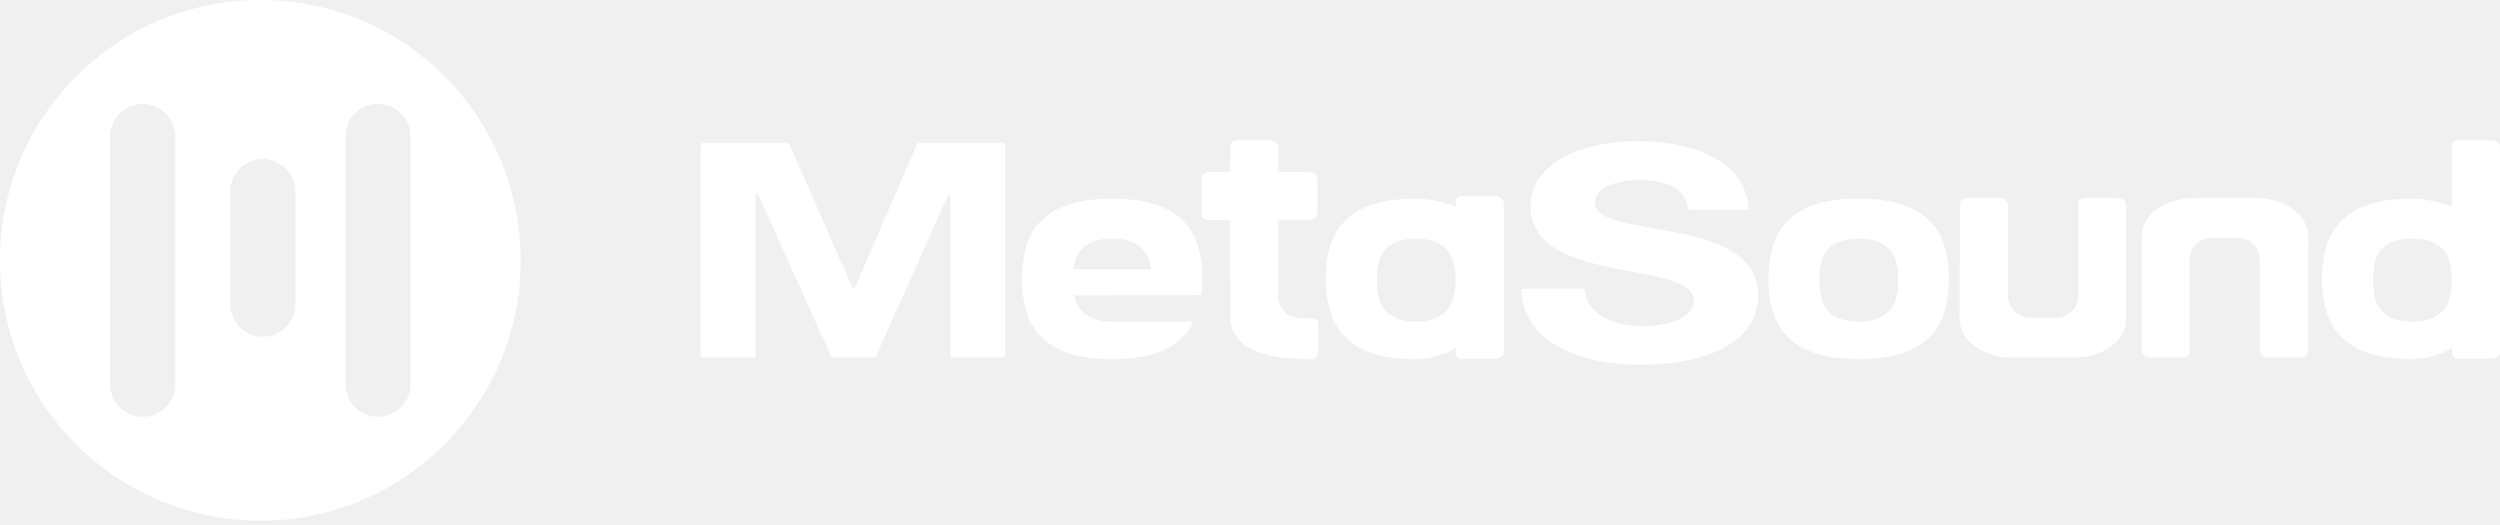
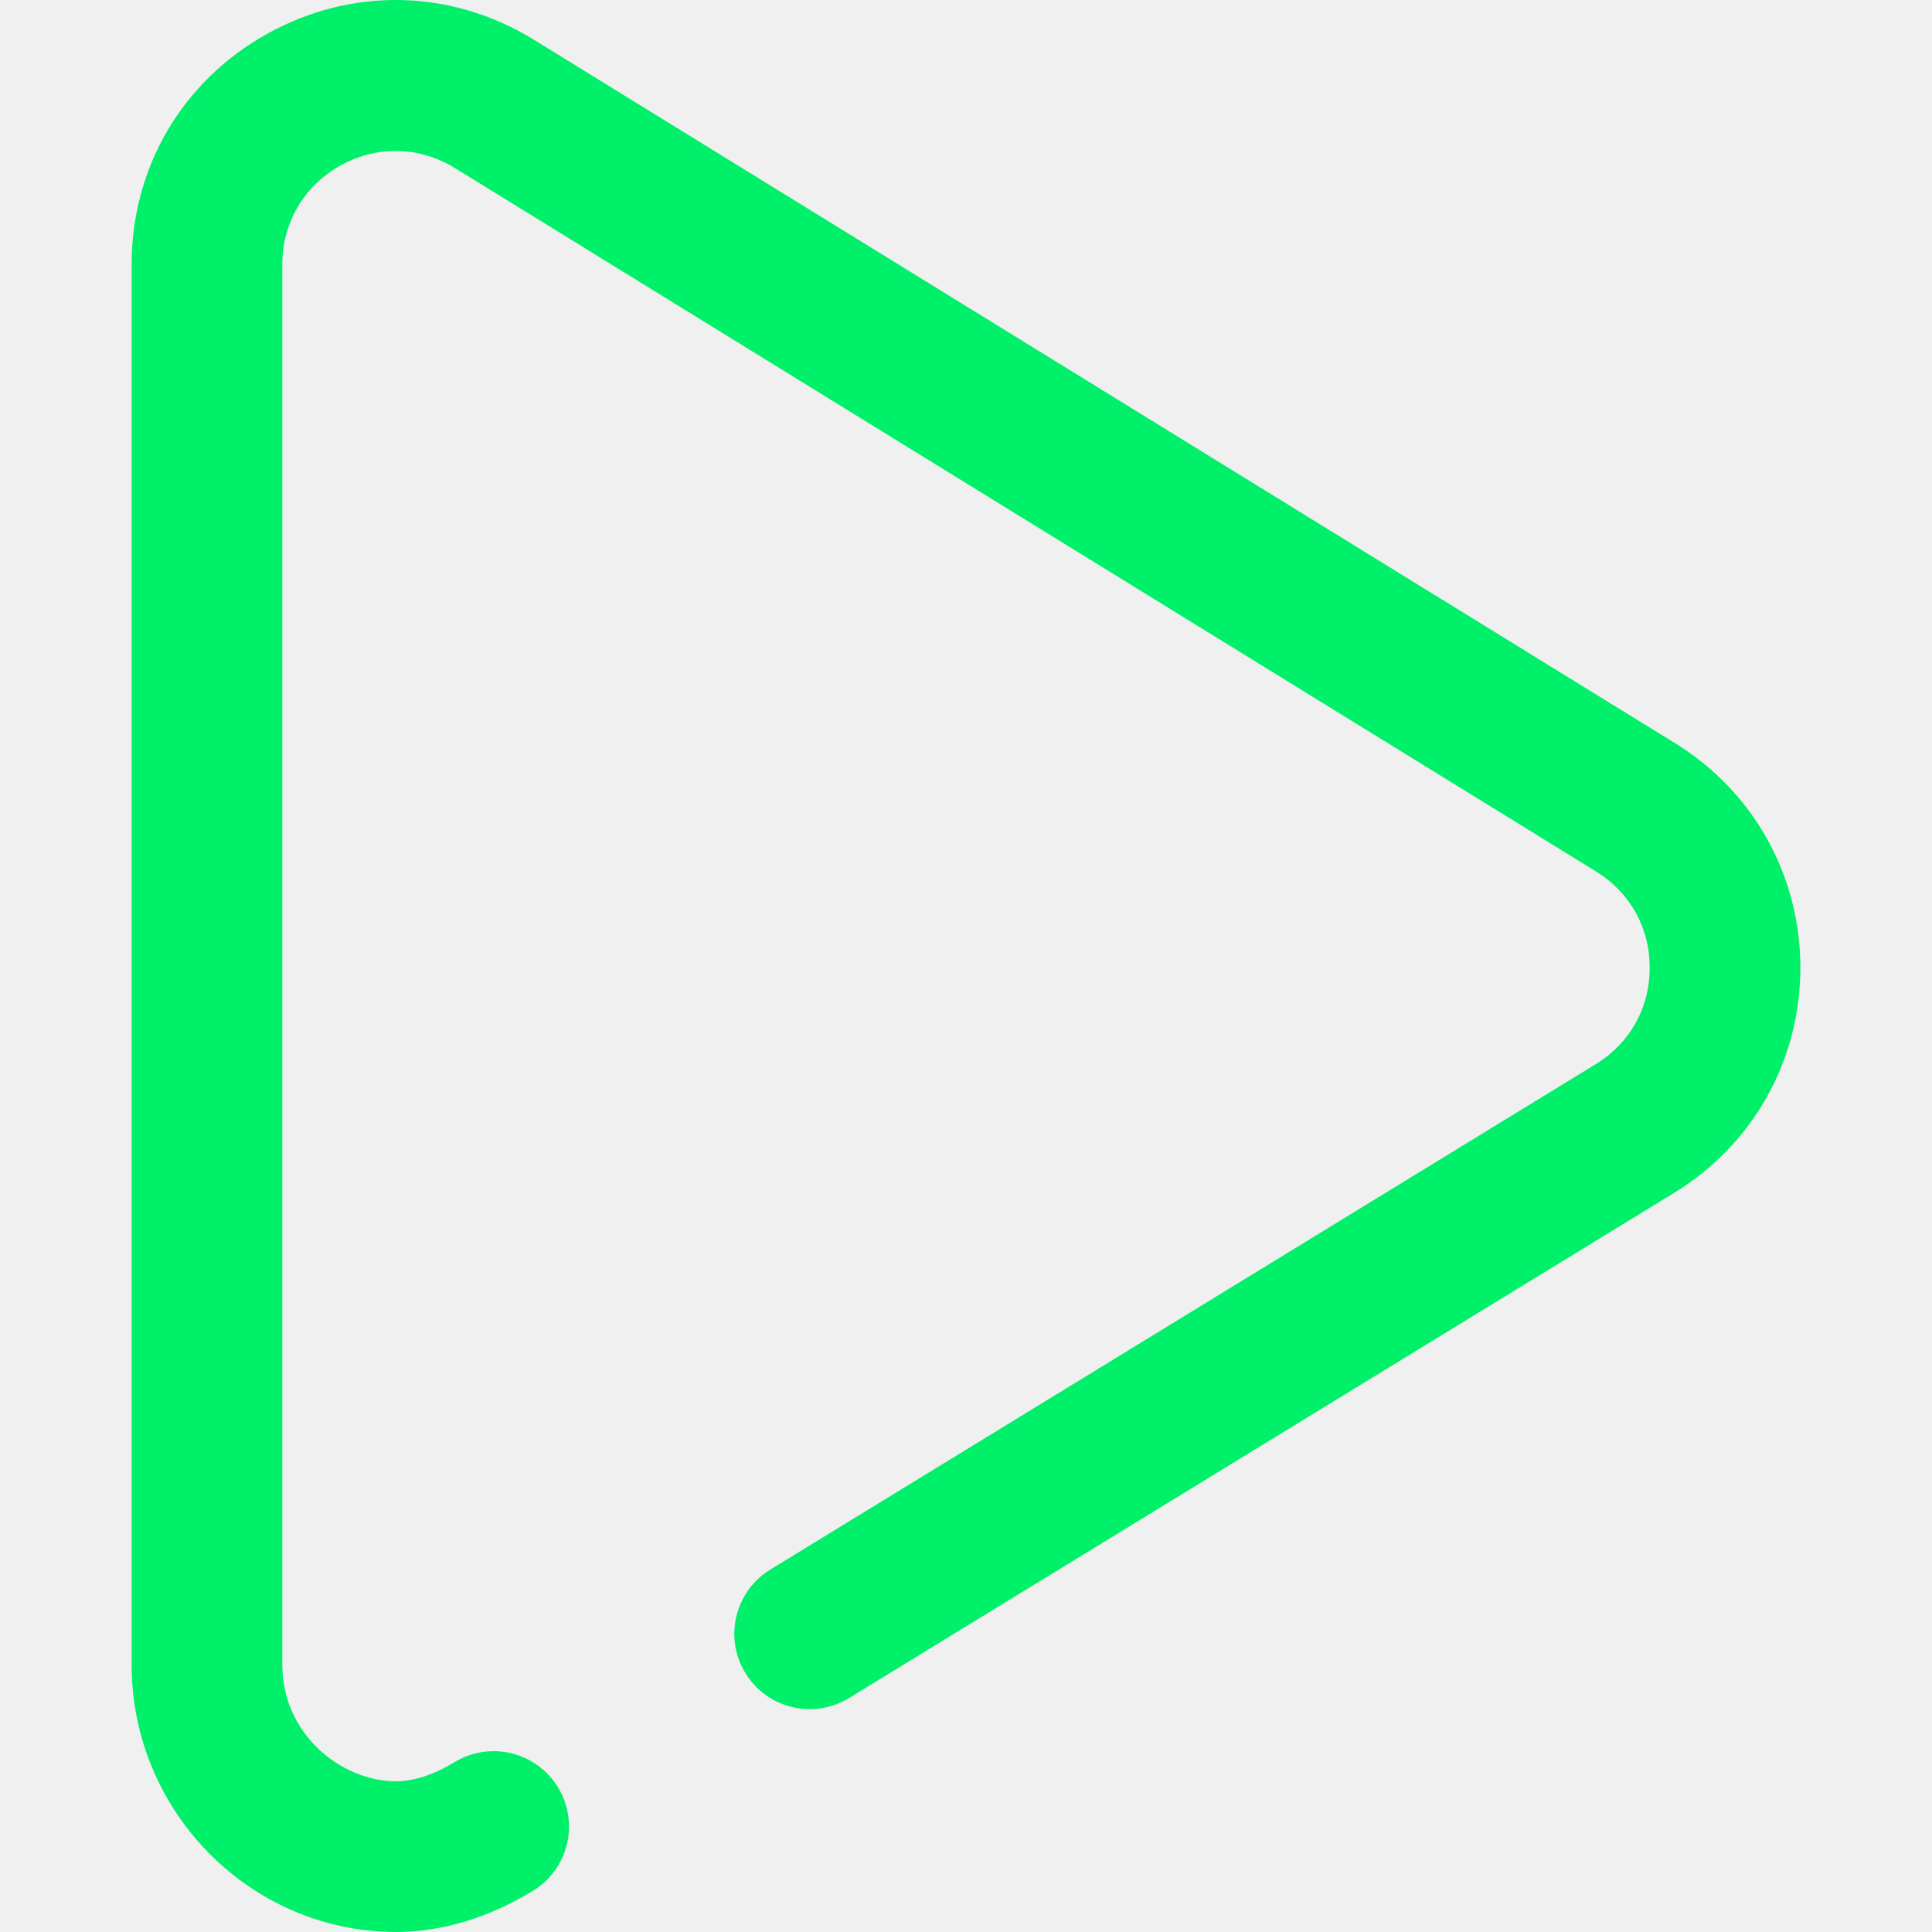
- <svg xmlns="http://www.w3.org/2000/svg" width="500" height="105" fill="none">
-   <path d="M489.992 59.354c-.244 1.017-.666 1.89-1.267 2.62-.601.732-1.411 1.306-2.428 1.72-1.017.416-2.298.624-3.845.624-1.548 0-2.83-.208-3.846-.624-1.017-.414-1.826-.988-2.428-1.72-.602-.73-1.017-1.603-1.247-2.62-.229-1.017-.344-2.141-.344-3.373 0-1.232.115-2.356.344-3.373.23-1.017.645-1.883 1.247-2.599.602-.718 1.411-1.276 2.428-1.677 1.016-.4 2.298-.601 3.846-.601 1.547 0 2.828.202 3.845.601 1.017.401 1.827.96 2.428 1.677.601.716 1.023 1.582 1.267 2.6.243 1.016.366 2.14.366 3.372 0 1.232-.123 2.356-.366 3.373Zm9.505-30.908c-.337-.276-.74-.413-1.213-.413h-6.362c-1.01 0-1.514.413-1.514 1.236v12.056c-2.444-1.012-5.961-1.596-7.957-1.596-3.266 0-6.036.35-8.309 1.052-2.274.702-4.135 1.732-5.585 3.09-1.449 1.358-2.503 3.036-3.158 5.035-.657 2-.985 4.28-.985 6.843 0 2.595.328 4.89.985 6.89.655 1.998 1.709 3.678 3.158 5.035 1.45 1.359 3.311 2.387 5.585 3.09 2.273.701 5.043 1.084 8.309 1.051 2.832-.025 5.716-.851 7.957-2.231v.922c0 .825.504 1.236 1.514 1.236h6.362c.473 0 .876-.137 1.213-.411.336-.276.503-.596.503-.962V29.406c0-.366-.167-.685-.503-.96ZM428.808 71.11c.321.275.715.413 1.187.413h6.413c.47 0 .84-.106 1.11-.32.27-.214.405-.519.405-.916v-.385a3.958 3.958 0 0 1-.024-.452V51.977a4.417 4.417 0 0 1 4.405-4.404h5.25a4.418 4.418 0 0 1 4.405 4.404v18.172c0 .367.169.688.505.962.336.274.74.412 1.212.412h6.362c1.01 0 1.515-.412 1.515-1.236l.101-23.068h-.056v-.105c0-4.133-4.686-7.515-10.415-7.515h-12.422c-5.729 0-10.416 3.382-10.416 7.515v.105h-.017v22.93c0 .367.16.688.48.962ZM424.752 40.01c-.321-.273-.715-.412-1.186-.412h-6.413c-.471 0-.841.108-1.11.32-.27.214-.406.52-.406.916v.386c.016.148.024.3.024.452v17.473a4.417 4.417 0 0 1-4.404 4.404h-5.252a4.417 4.417 0 0 1-4.404-4.404V40.972c0-.367-.168-.687-.504-.961-.336-.275-.74-.413-1.212-.413h-6.362c-1.01 0-1.516.413-1.516 1.236l-.1 23.068h.055v.106c0 4.133 4.687 7.516 10.416 7.516h12.421c5.73 0 10.416-3.383 10.416-7.516v-.106h.017v-22.93c0-.367-.159-.687-.48-.961ZM379.277 59.354c-.244 1.017-.666 1.89-1.267 2.62-.601.732-1.411 1.306-2.428 1.72-1.017.416-2.298.624-3.845.624-1.548 0-2.83-.208-3.846-.625-1.017-.413-1.826-.987-2.428-1.719-.602-.73-1.017-1.603-1.247-2.62-.229-1.017-.344-2.141-.344-3.373 0-1.232.115-2.356.344-3.373.23-1.017.645-1.883 1.247-2.599.602-.718 1.411-1.276 2.428-1.677 1.016-.4 2.298-.601 3.846-.601 1.547 0 2.828.202 3.845.601 1.017.401 1.827.96 2.428 1.677.601.716 1.023 1.582 1.267 2.599.243 1.017.366 2.141.366 3.373 0 1.232-.123 2.356-.366 3.373Zm9.509-10.448c-.656-1.999-1.71-3.677-3.158-5.034-1.451-1.36-3.319-2.389-5.608-3.091-2.289-.702-5.051-1.054-8.284-1.054-3.266 0-6.036.352-8.309 1.054-2.274.702-4.135 1.732-5.585 3.09-1.449 1.358-2.503 3.036-3.158 5.035-.657 2-.985 4.28-.985 6.843 0 2.594.328 4.89.985 6.89.655 1.998 1.709 3.678 3.158 5.035 1.45 1.359 3.311 2.387 5.585 3.09 2.273.701 5.043 1.051 8.309 1.051 3.233 0 5.995-.35 8.284-1.052 2.289-.702 4.157-1.73 5.608-3.09 1.448-1.356 2.502-3.036 3.158-5.035.656-1.998.983-4.295.983-6.889 0-2.563-.327-4.843-.983-6.843ZM338.744 60.162c0-8.367-32.629-2.979-32.629-18.89 0-8.874 10.794-13.058 21.089-13.058 11.455 0 21.783 3.818 22.474 13.336a.394.394 0 0 1-.394.42h-11.287a.394.394 0 0 1-.386-.328c-.781-4.244-4.168-5.63-10.242-5.63-3.486 0-8.385 1.268-8.385 4.5 0 7.67 32.628 2.155 32.628 18.573 0 10.142-11.871 13.88-23.413 13.88-12.293 0-23.533-4.57-23.902-14.807a.394.394 0 0 1 .394-.405h11.859c.204 0 .368.156.39.357.55 4.886 5.758 7.123 11.758 7.123 3.901 0 10.046-1.205 10.046-5.07ZM290.747 59.354c-.245 1.017-.667 1.89-1.267 2.62-.602.732-1.411 1.306-2.428 1.72-1.017.416-2.3.624-3.845.624-1.548 0-2.831-.208-3.847-.624-1.017-.414-1.826-.988-2.428-1.72-.601-.73-1.017-1.603-1.247-2.62-.229-1.017-.343-2.141-.343-3.373 0-1.232.114-2.356.343-3.373.23-1.017.646-1.883 1.247-2.599.602-.718 1.411-1.276 2.428-1.677 1.016-.4 2.299-.601 3.847-.601 1.545 0 2.828.202 3.845.601 1.017.401 1.826.96 2.428 1.677.6.716 1.022 1.582 1.267 2.6.243 1.016.365 2.14.365 3.372 0 1.232-.122 2.356-.365 3.373Zm9.504-19.713c-.337-.275-.74-.412-1.213-.412h-6.362c-1.01 0-1.514.412-1.514 1.236v.86c-2.444-1.012-5.961-1.596-7.957-1.596-3.266 0-6.035.35-8.308 1.052-2.274.702-4.136 1.732-5.585 3.09-1.45 1.358-2.503 3.036-3.159 5.035-.656 2-.984 4.28-.984 6.843 0 2.595.328 4.89.984 6.89.656 1.998 1.709 3.678 3.159 5.035 1.449 1.359 3.311 2.387 5.585 3.09 2.273.701 5.042 1.084 8.308 1.051 2.832-.025 5.717-.851 7.957-2.231v.922c0 .825.504 1.236 1.514 1.236h6.362c.473 0 .876-.137 1.213-.411.337-.276.503-.596.503-.962V40.602c0-.366-.166-.687-.503-.96ZM262.629 63.688l-2.594-.038-.017-.014c-2.18 0-4.005-1.695-4.347-3.783V44.027h6.43c.367 0 .687-.168.961-.504.274-.336.413-.74.413-1.212V35.95c0-1.011-.413-1.515-1.236-1.515l-3.43-.05c.033.002-.248.004-3.138.009V29.4c0-.366-.167-.687-.505-.962-.336-.274-.74-.411-1.211-.411h-6.362c-1.01 0-1.515.41-1.515 1.236l-.05 3.477.001 1.642h-4.372c-.366 0-.686.168-.96.504-.276.338-.413.74-.413 1.213v6.362c0 1.009.413 1.515 1.236 1.515l3 .043c.287-.001.766-.003 1.515-.003.008 9.994.018 19.527.018 19.615 0 1.587.671 2.852 1.307 3.73.139.232.388.58.803.985l.031.034h.006c1.462 1.398 4.911 3.407 12.667 3.407l.012-.002 1.655.038c.311 0 .561-.207.794-.493.233-.285.35-.628.35-1.028v-5.328c0-.859-.35-1.287-1.049-1.287ZM216.152 50.009c.602-.717 1.411-1.275 2.428-1.677 1.016-.4 2.298-.602 3.846-.602 1.547 0 2.828.202 3.845.602 1.017.402 1.826.96 2.428 1.677.602.716 1.023 1.583 1.267 2.599.096.397.167.815.225 1.244h-15.495c.053-.43.121-.847.21-1.244.229-1.016.646-1.883 1.246-2.6Zm24.111 8.996c.129-1.028.195-2.11.195-3.256 0-2.562-.327-4.843-.983-6.844-.657-1.997-1.709-3.676-3.158-5.034-1.449-1.359-3.318-2.388-5.608-3.09-2.288-.701-5.051-1.053-8.284-1.053-3.266 0-6.036.352-8.309 1.053-2.274.702-4.135 1.731-5.585 3.09-1.449 1.358-2.503 3.037-3.158 5.034-.657 2-.985 4.282-.985 6.844 0 2.593.328 4.89.985 6.889.655 1.999 1.709 3.678 3.158 5.036 1.45 1.358 3.311 2.387 5.585 3.089 2.273.702 5.043 1.052 8.309 1.052 3.233 0 5.996-.35 8.284-1.052 2.29-.702 4.159-1.73 5.608-3.09a11.37 11.37 0 0 0 2.16-2.764.395.395 0 0 0-.342-.59H222.44v-.003l-.014.001c-1.548 0-2.83-.207-3.846-.624-1.017-.414-1.826-.987-2.428-1.718-.657-.798-1.092-1.767-1.305-2.907l.004-.004c7.712-.001 25.412-.06 25.412-.06ZM200.642 71.51h-10.189c-.217 0-.393-.198-.393-.444V39.127h-.463l-14.419 32.14a.388.388 0 0 1-.349.244h-8.253a.39.39 0 0 1-.349-.243l-14.728-32.669h-.384v32.467c0 .246-.177.445-.393.445h-10.19c-.216 0-.393-.2-.393-.445V29.052c0-.244.177-.445.393-.445h16.984c.148 0 .284.096.352.247l12.719 28.905h.31l12.488-28.902a.392.392 0 0 1 .353-.25h16.904c.217 0 .392.2.392.445v42.014c0 .246-.175.445-.392.445ZM82.114 76.856c0 3.581-2.93 6.51-6.51 6.51-3.58 0-6.508-2.929-6.508-6.51V27.288c0-3.58 2.928-6.51 6.509-6.51 3.58 0 6.509 2.93 6.509 6.51v49.568ZM59.08 60.834c0 3.58-2.928 6.51-6.509 6.51-3.579 0-6.509-2.93-6.509-6.51v-22.53c0-3.582 2.93-6.51 6.51-6.51 3.58 0 6.508 2.928 6.508 6.51v22.53ZM35.05 76.856c0 3.581-2.93 6.51-6.51 6.51-3.58 0-6.51-2.929-6.51-6.51V27.288c0-3.58 2.93-6.51 6.51-6.51 3.58 0 6.51 2.93 6.51 6.51v49.568ZM52.072 0C23.314 0 0 23.314 0 52.072c0 28.76 23.314 52.073 52.072 52.073 28.76 0 52.073-23.314 52.073-52.073C104.145 23.314 80.831 0 52.072 0Z" fill="#fff" />
+ <svg xmlns="http://www.w3.org/2000/svg" width="100%" height="100%" viewBox="0 0 512 512" version="1.1" xml:space="preserve" style="fill-rule:evenodd;clip-rule:evenodd;stroke-linejoin:round;stroke-miterlimit:2;">
+   <path d="M104.967,511.999C104.863,511.999 104.758,511.998 104.654,511.998C66.184,511.788 34.884,480.015 34.884,441.169L34.884,70.058C34.884,44.367 48.274,21.546 70.703,9.017C93.132,-3.514 119.583,-2.954 141.461,10.514L443.861,196.919C464.73,209.767 477.166,232.079 477.116,256.597C477.066,281.117 464.54,303.378 443.609,316.147L224.997,449.999C215.592,455.757 203.302,452.801 197.545,443.397C191.787,433.993 194.743,421.703 204.147,415.945L422.786,282.076C431.925,276.5 437.164,267.19 437.186,256.516C437.208,245.843 432.007,236.512 422.918,230.915L120.517,44.511C111.143,38.74 99.799,38.5 90.178,43.875C80.558,49.25 74.814,59.037 74.814,70.058L74.814,441.17C74.814,459.555 90.355,471.989 104.87,472.068C109.605,472.069 114.95,470.342 120.423,467.004C129.834,461.261 142.121,464.236 147.864,473.649C153.607,483.062 150.631,495.347 141.219,501.09C129.517,508.23 116.989,511.998 104.967,511.999Z" style="fill:rgb(0,240,105);fill-rule:nonzero;" />
</svg>
